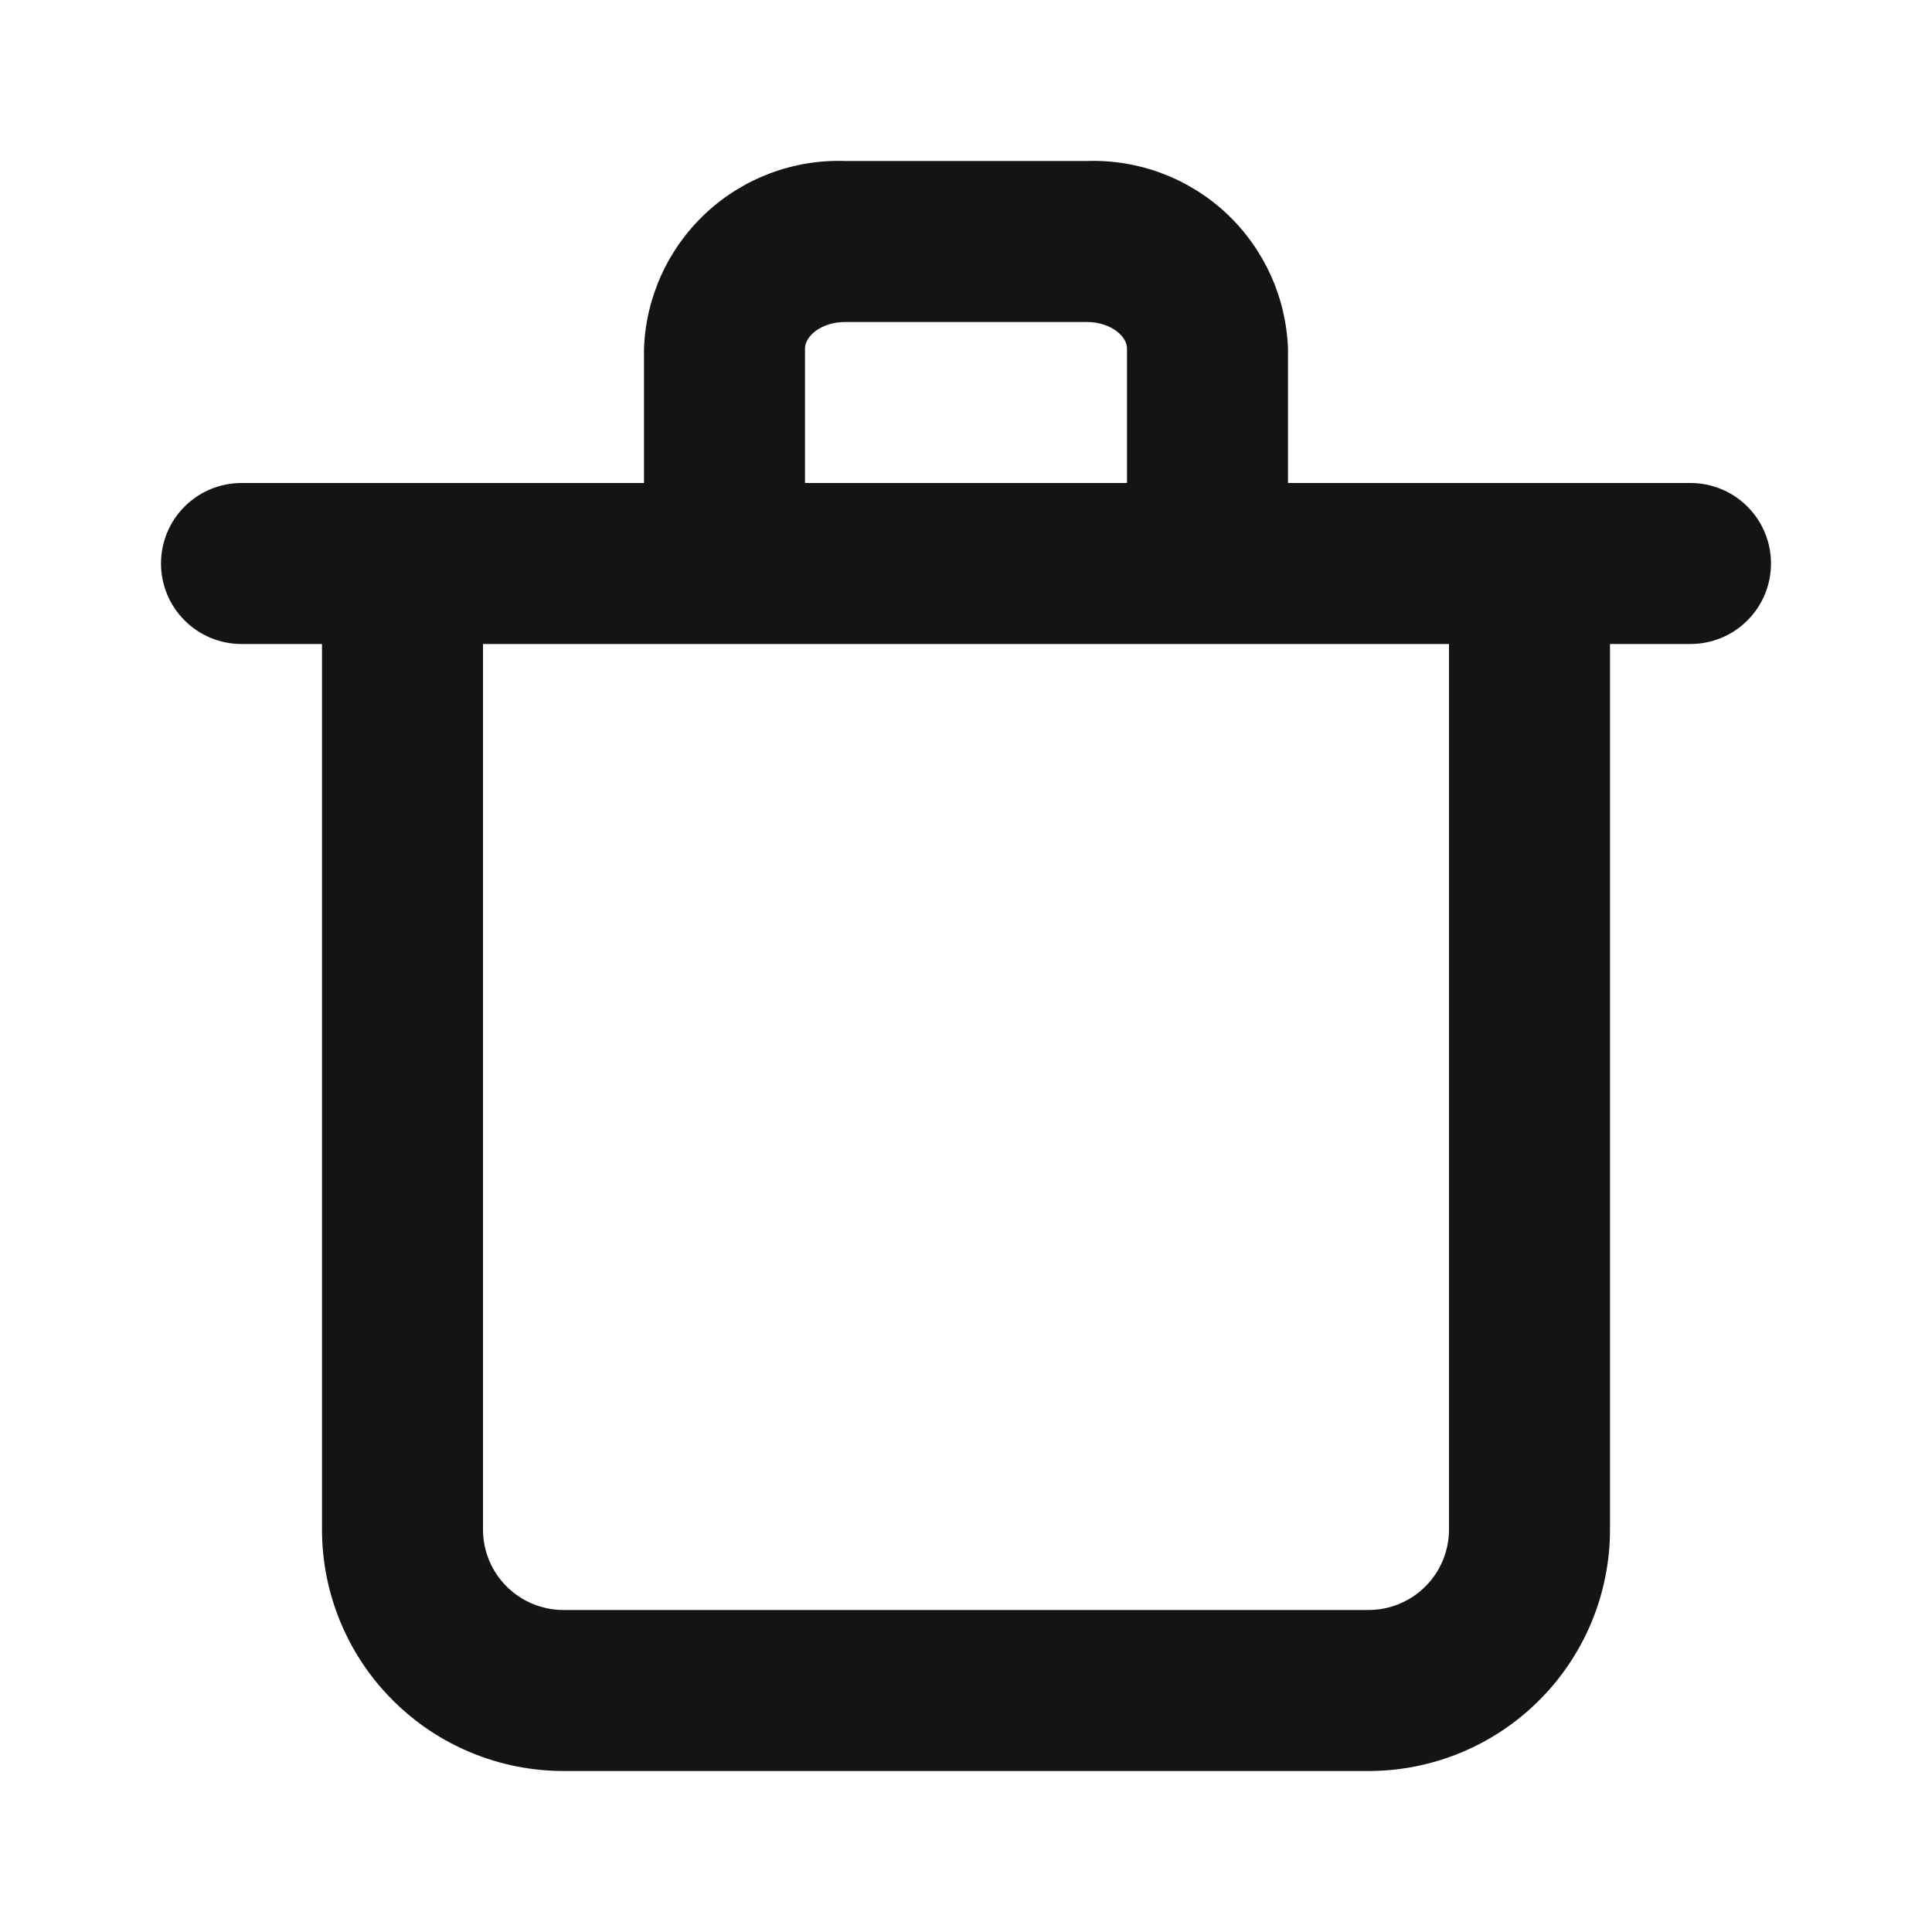
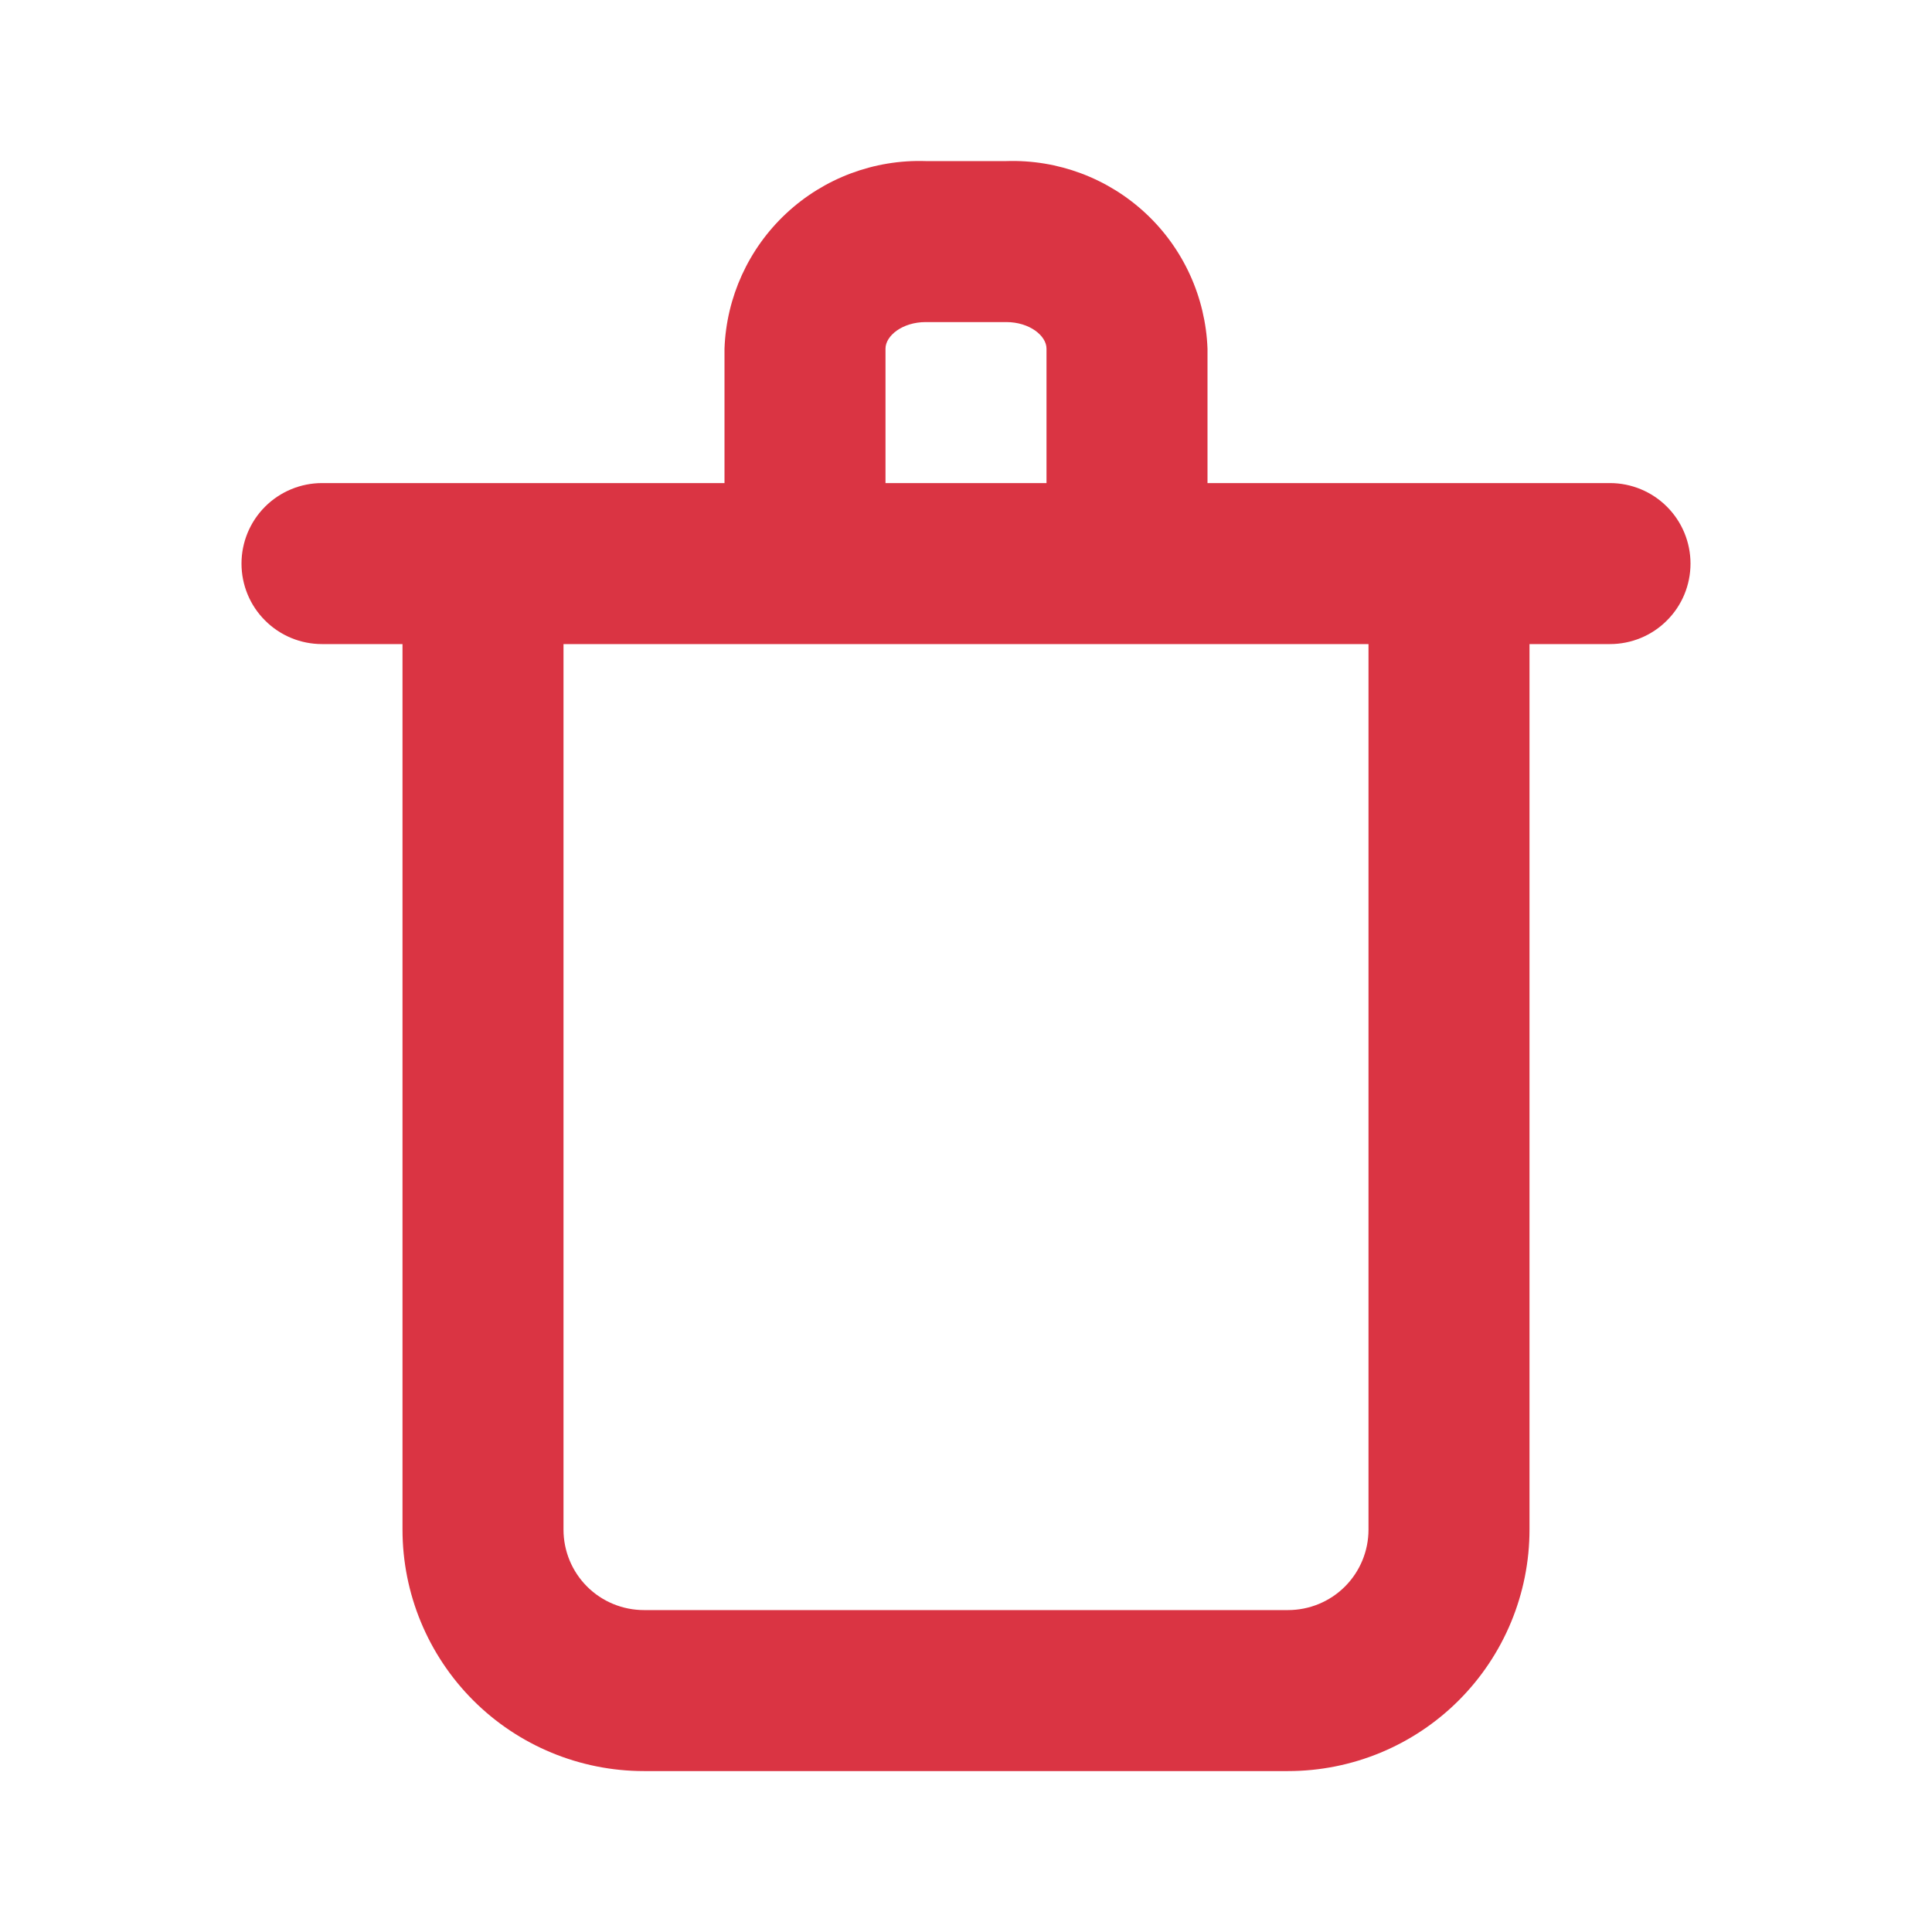
<svg xmlns="http://www.w3.org/2000/svg" width="24" height="24" viewBox="0 0 24 24" fill="none">
-   <path d="M21 6H16V4.33C15.976 3.69 15.7 3.085 15.232 2.648C14.763 2.211 14.14 1.978 13.5 2H10.5C9.86 1.978 9.237 2.211 8.768 2.648C8.3 3.085 8.023 3.69 8 4.33V6H3C2.735 6 2.48 6.105 2.293 6.293C2.105 6.48 2 6.735 2 7C2 7.265 2.105 7.519 2.293 7.707C2.48 7.895 2.735 8 3 8H4V19C4 19.796 4.316 20.559 4.879 21.121C5.441 21.684 6.204 22 7 22H17C17.796 22 18.559 21.684 19.121 21.121C19.684 20.559 20 19.796 20 19V8H21C21.265 8 21.52 7.895 21.707 7.707C21.895 7.519 22 7.265 22 7C22 6.735 21.895 6.48 21.707 6.293C21.52 6.105 21.265 6 21 6ZM10 4.33C10 4.17 10.21 4 10.5 4H13.5C13.79 4 14 4.17 14 4.33V6H10V4.33ZM18 19C18 19.265 17.895 19.52 17.707 19.707C17.52 19.895 17.265 20 17 20H7C6.735 20 6.48 19.895 6.293 19.707C6.105 19.52 6 19.265 6 19V8H18V19Z" fill="#141414" />
+   <path d="M20 6.001H15V4.331C14.976 3.691 14.7 3.086 14.232 2.65C13.763 2.213 13.14 1.98 12.5 2.001H11.5C10.86 1.98 10.237 2.213 9.768 2.65C9.3 3.086 9.023 3.691 9 4.331V6.001H4C3.735 6.001 3.48 6.107 3.293 6.294C3.105 6.482 3 6.736 3 7.001C3 7.267 3.105 7.521 3.293 7.708C3.48 7.896 3.735 8.001 4 8.001H5V19.001C5 19.797 5.316 20.56 5.879 21.123C6.441 21.685 7.204 22.001 8 22.001H16C16.796 22.001 17.559 21.685 18.121 21.123C18.684 20.56 19 19.797 19 19.001V8.001H20C20.265 8.001 20.52 7.896 20.707 7.708C20.895 7.521 21 7.267 21 7.001C21 6.736 20.895 6.482 20.707 6.294C20.52 6.107 20.265 6.001 20 6.001ZM11 4.331C11 4.171 11.21 4.001 11.5 4.001H12.5C12.79 4.001 13 4.171 13 4.331V6.001H11V4.331ZM17 19.001C17 19.267 16.895 19.521 16.707 19.709C16.52 19.896 16.265 20.001 16 20.001H8C7.735 20.001 7.48 19.896 7.293 19.709C7.105 19.521 7 19.267 7 19.001V8.001H17V19.001Z" fill="#DA3443" />
</svg>
